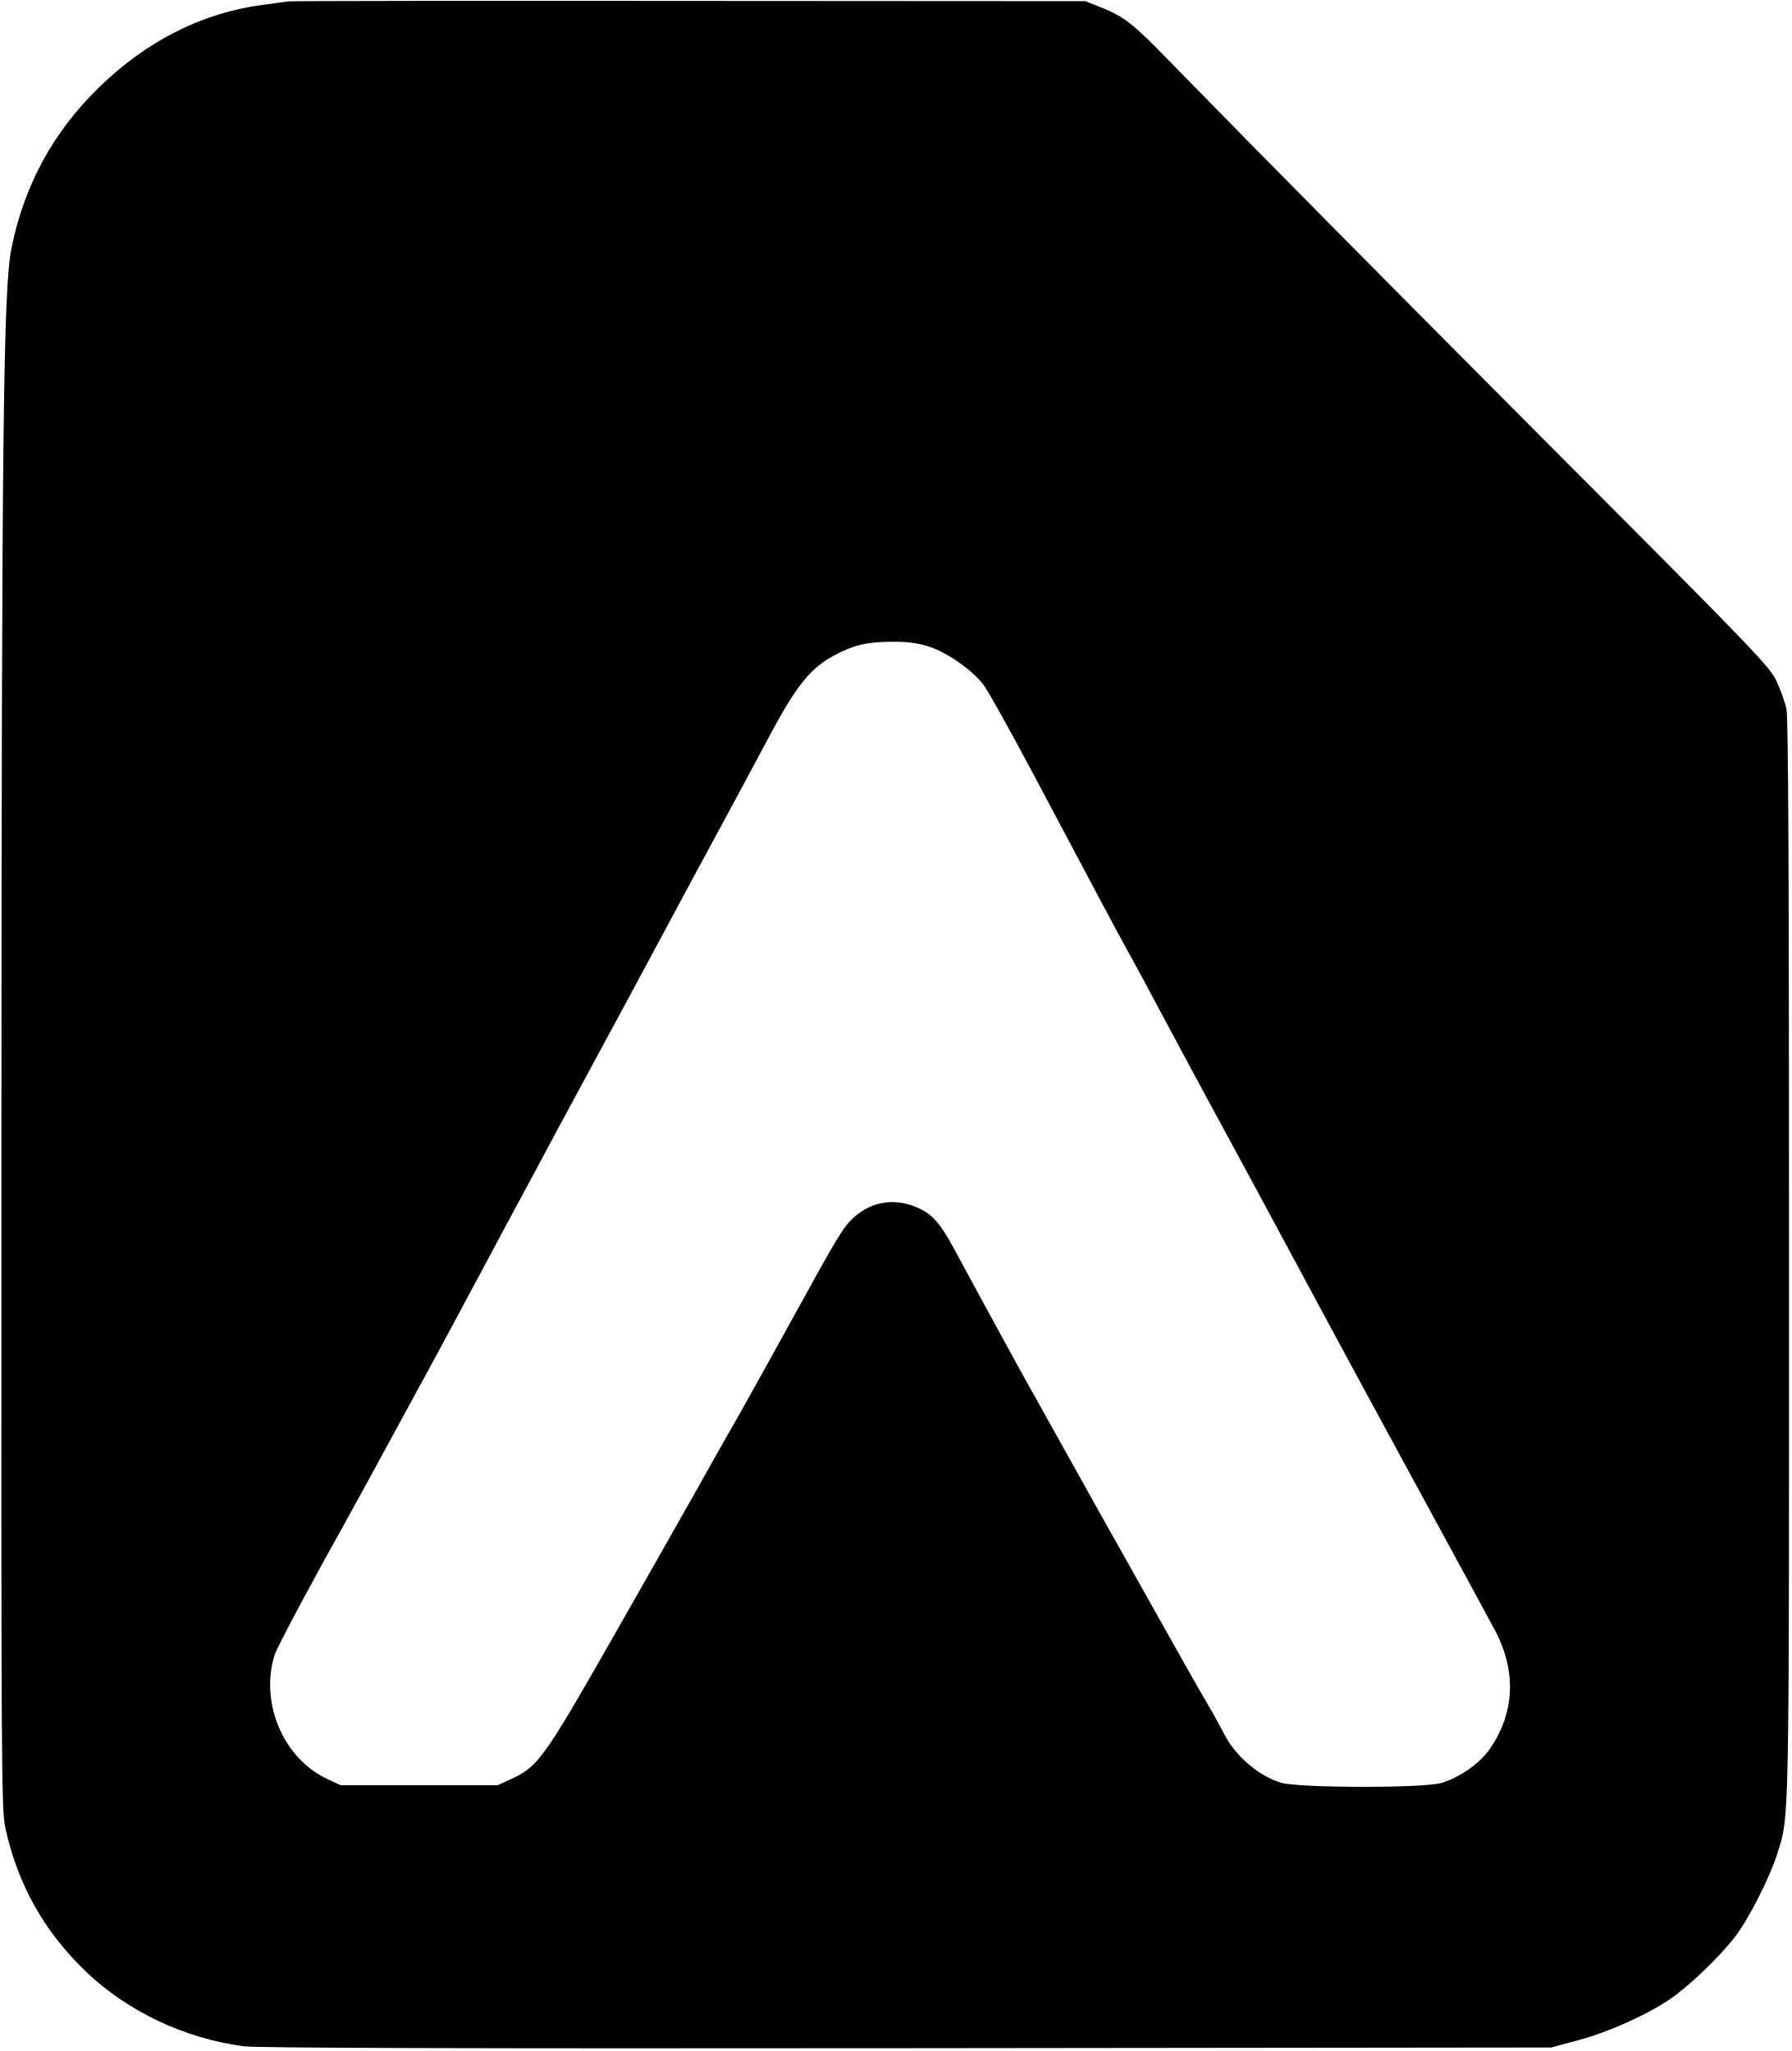
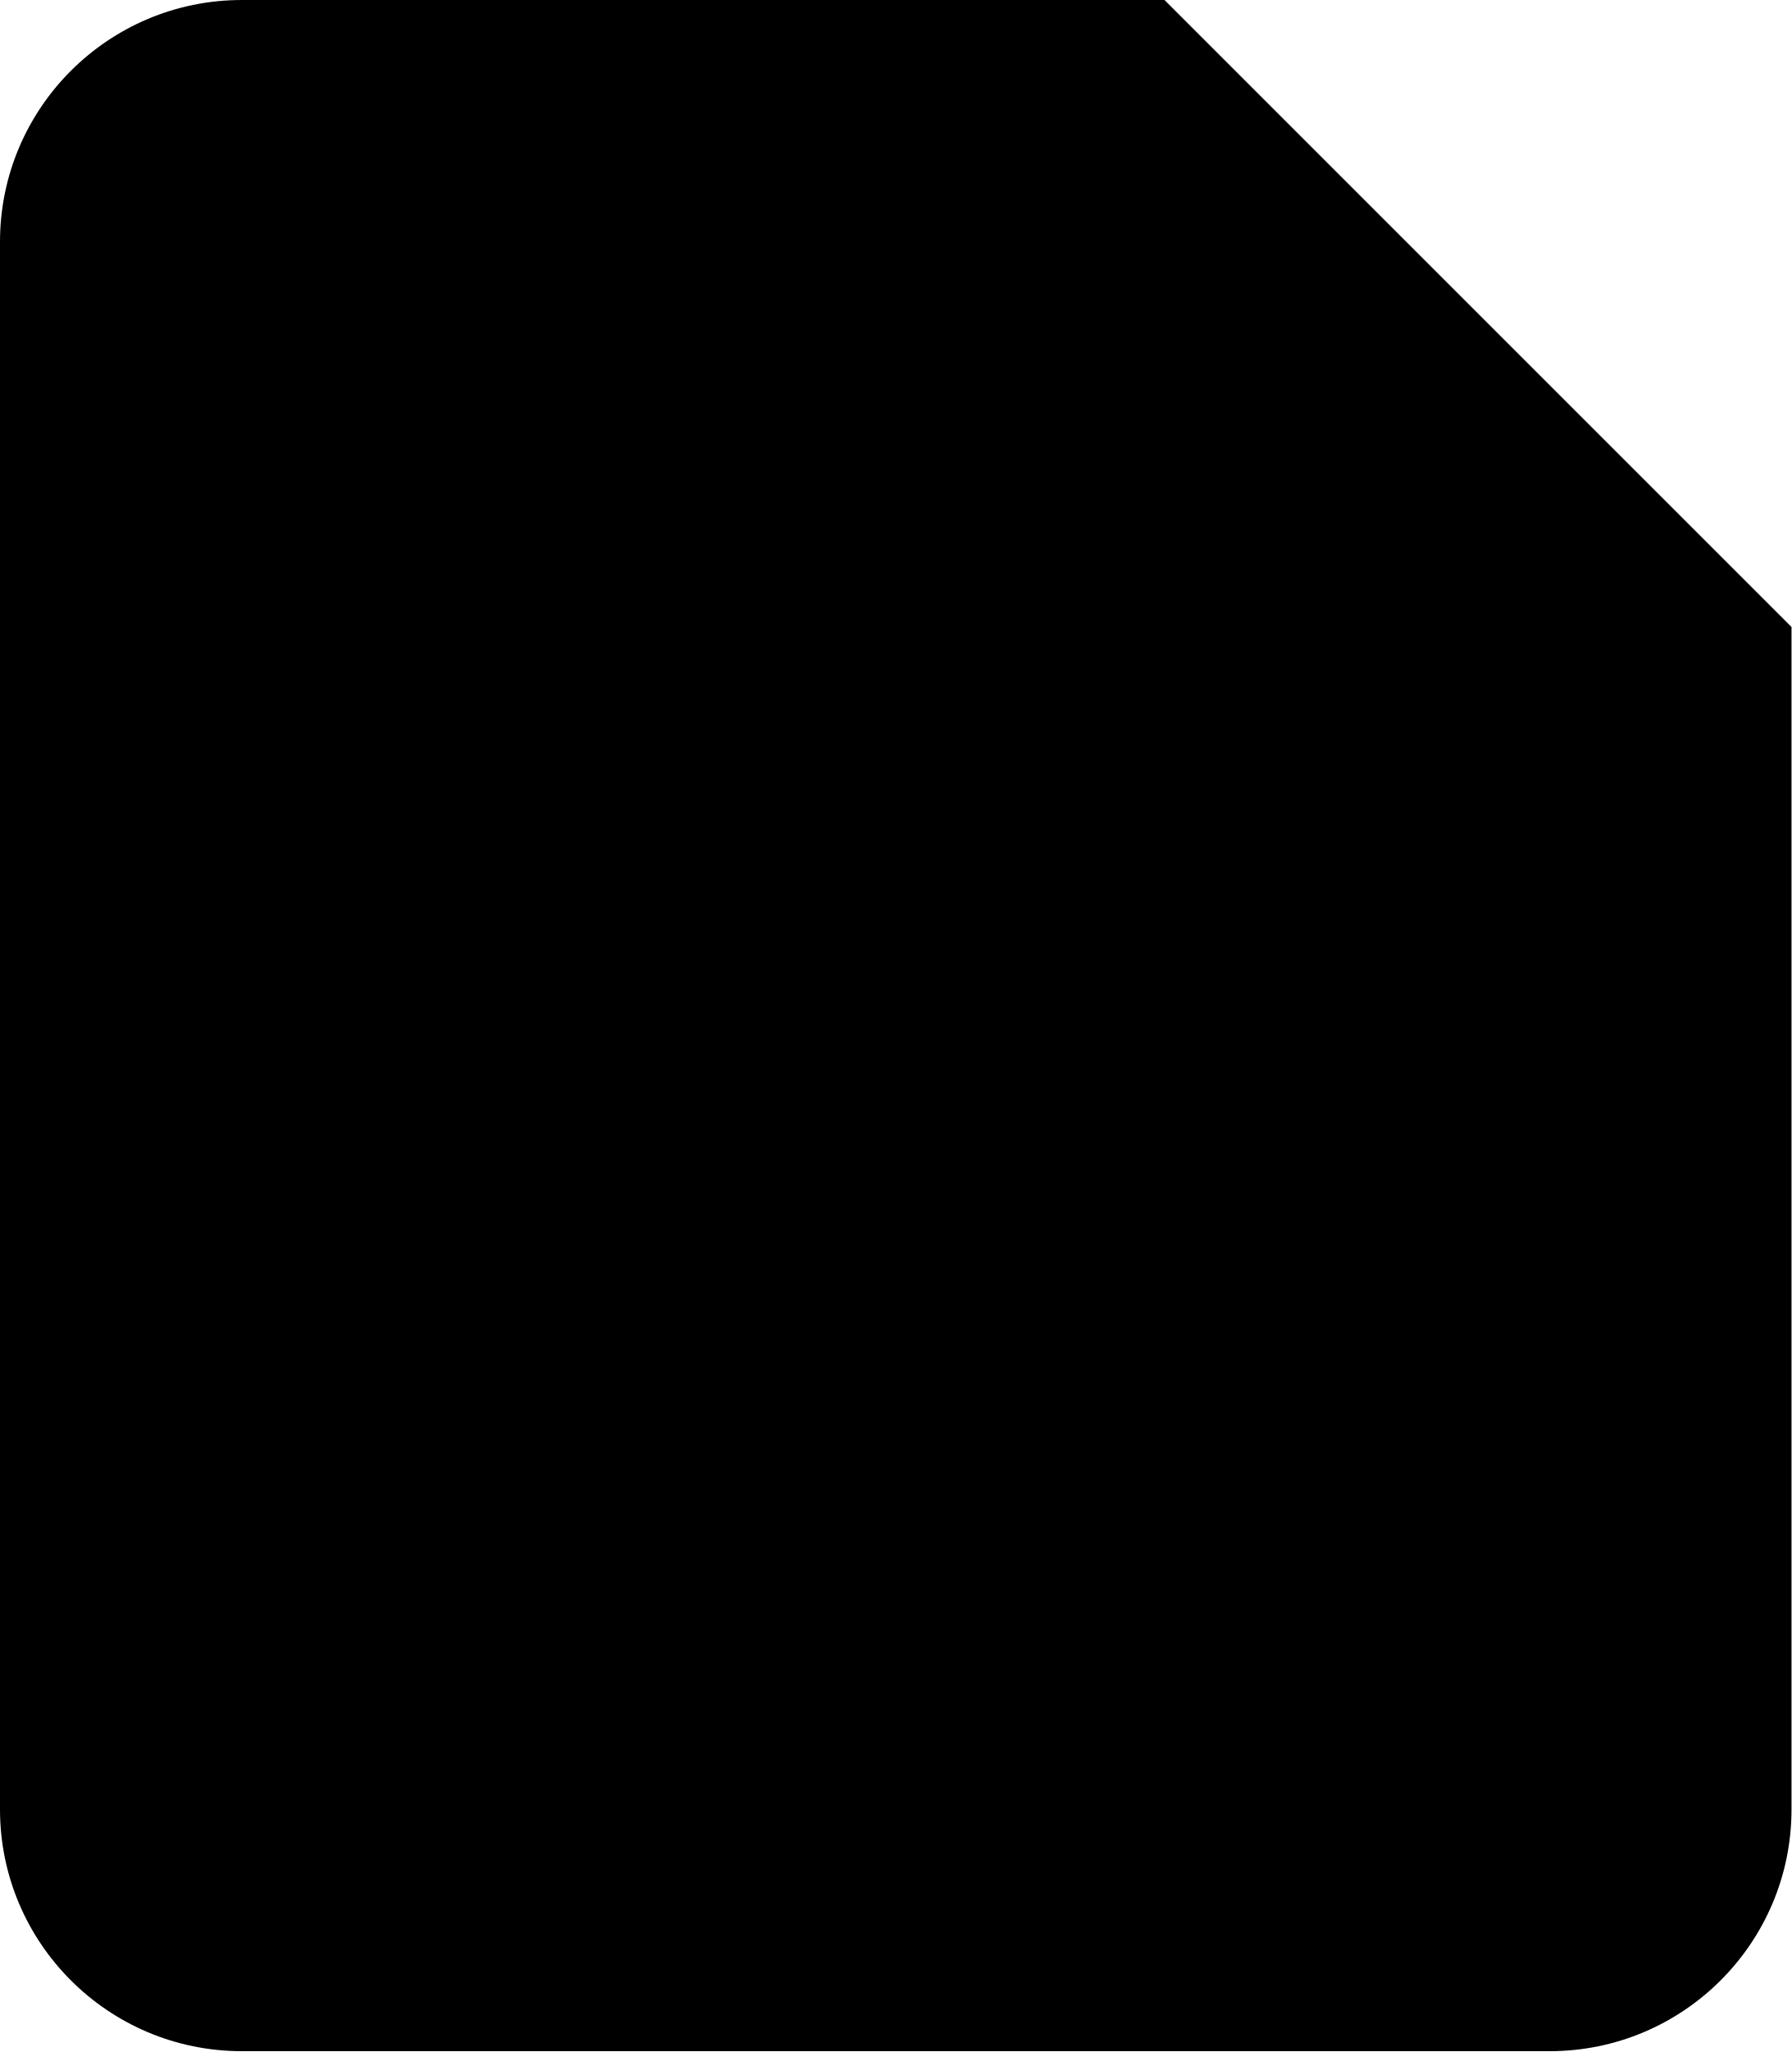
- <svg xmlns="http://www.w3.org/2000/svg" viewBox="246 202 765 876" fill="currentColor" role="img" aria-label="AgentDeck card">
-   <path d="M 369,202.6 c -1.4,0.2 -6.3,0.9 -11,1.5 c -25.6,3.4 -49.4,15.4 -69.7,35.2 c -19.5,19 -31.9,41.6 -37.4,68.7 c -3.5,17.1 -4.2,79.3 -4.3,384.5 c -0.1,269.5 0,282.4 1.7,290.3 c 5.3,24.1 16.5,44.1 34.3,61.2 c 17.8,17.1 42.4,28.7 67.6,32 c 5.8,0.7 91.5,1 283.3,0.8 l 275,-0.3 l 11.8,-3.2 c 12.9,-3.5 28.9,-10.7 38.8,-17.4 c 8.1,-5.5 21.7,-18.5 28,-26.9 c 5.7,-7.4 14.8,-25.4 17.8,-35 c 5.3,-16.8 5.1,-7.7 5.1,-254.7 c 0,-166.4 -0.3,-230.7 -1.1,-234.5 c -0.6,-2.9 -2.5,-8.2 -4.2,-11.8 c -2.7,-6 -9,-12.6 -88.7,-92.5 c -77.3,-77.6 -130.9,-131.7 -170.5,-172.3 c -15.6,-16.1 -19.5,-19.1 -29.2,-23 l -6.8,-2.7 l -169,-0.1 c -92.9,-0.1 -170.1,0 -171.5,0.2 z m 273.2,275.4 c 8.1,2.5 19.1,10.2 23.9,16.6 c 2,2.7 11.6,20 21.4,38.4 c 30.6,57.7 34.6,65.2 40,75 c 2.9,5.2 9,16.5 13.5,25 c 10.7,20.1 18.8,35.1 34.5,64 c 7,12.9 19.7,36.5 28.3,52.5 c 8.5,15.9 29.2,54.2 46,85 c 16.7,30.8 32.2,59.2 34.3,63.2 c 9.6,17.7 8.9,35.6 -1.8,51.2 c -4.3,6.2 -12.9,12.3 -20.7,14.6 c -7.5,2.3 -61,2.2 -68.6,-0.1 c -9.4,-2.8 -19.4,-11.4 -24.1,-20.6 c -1.2,-2.3 -4.5,-8.4 -7.4,-13.3 c -4.8,-8.2 -10.8,-18.9 -30.5,-54 c -3.7,-6.6 -10.9,-19.4 -16,-28.5 c -9.1,-16.3 -16.9,-30.3 -31.4,-56.3 c -4,-7.2 -11.6,-21.1 -16.8,-30.7 c -5.2,-9.6 -11.4,-21 -13.8,-25.4 c -5.3,-9.8 -8.9,-13.9 -14.3,-16.4 c -10,-4.8 -20.4,-3.3 -28.2,3.9 c -4.5,4.1 -6.6,7.7 -26.8,44.4 c -6.3,11.5 -16.3,29.5 -22.2,40 c -6,10.4 -14.7,26 -19.5,34.5 c -4.8,8.5 -20.5,36.2 -34.9,61.5 c -28.8,50.5 -31.4,54 -42.5,59.2 l -6.1,2.8 l -33.5,0 l -33.5,0 l -5.8,-2.7 c -18.7,-8.8 -28.7,-32.3 -22.5,-52.8 c 0.9,-3.1 16.3,-31.9 29.8,-56 c 4.6,-8.3 12.9,-23.4 32.2,-59 c 5.3,-9.6 16.4,-30.3 24.8,-46 c 8.4,-15.7 18.6,-34.8 22.8,-42.5 c 4.1,-7.7 9,-16.7 10.7,-20 c 1.8,-3.3 9.1,-16.8 16.2,-30 c 7.2,-13.2 18.3,-33.9 24.8,-46 c 6.5,-12.1 15,-27.9 18.8,-35 c 12.6,-23.2 22,-40.7 31.7,-58.9 c 11,-20.6 17.2,-28.3 27.1,-33.6 c 8.5,-4.5 13.8,-5.8 24.5,-5.9 c 6.6,-0.1 11,0.5 15.6,1.9 z" />
+ <svg xmlns="http://www.w3.org/2000/svg" viewBox="0 0 1000 1145" fill="currentColor" role="img" aria-label="AgentDeck card">
+   <path d="M 135 0 H 650 L 1000 350 V 1010 A 135 135 0 0 1 865 1145 H 135 A 135 135 0 0 1 0 1010 V 135 A 135 135 0 0 1 135 0 Z" />
</svg>
